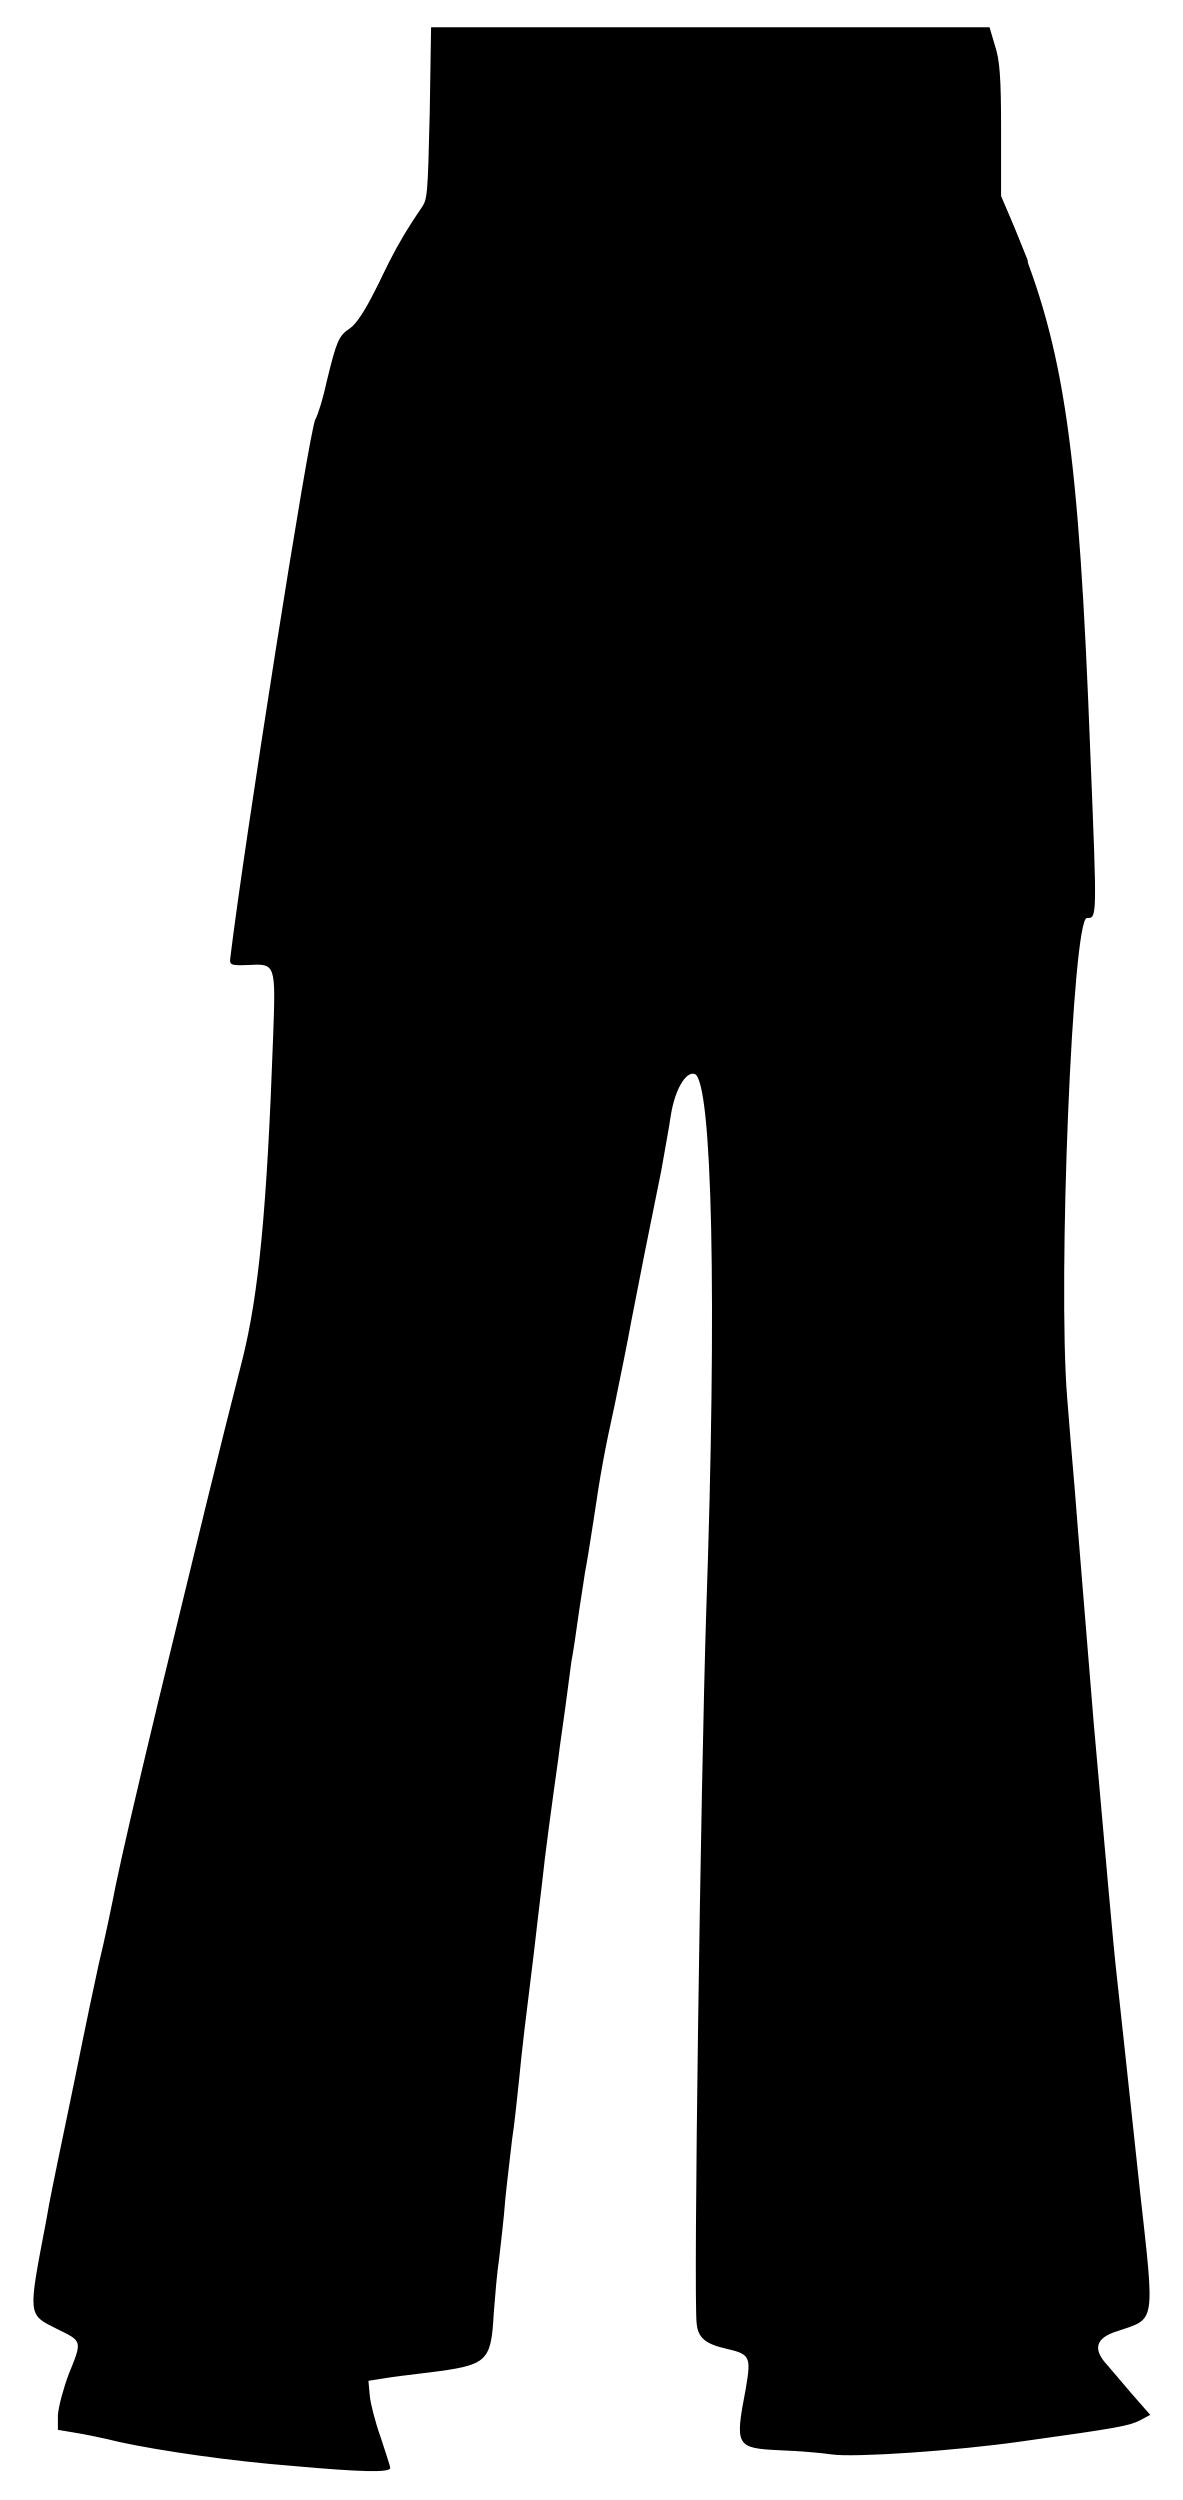
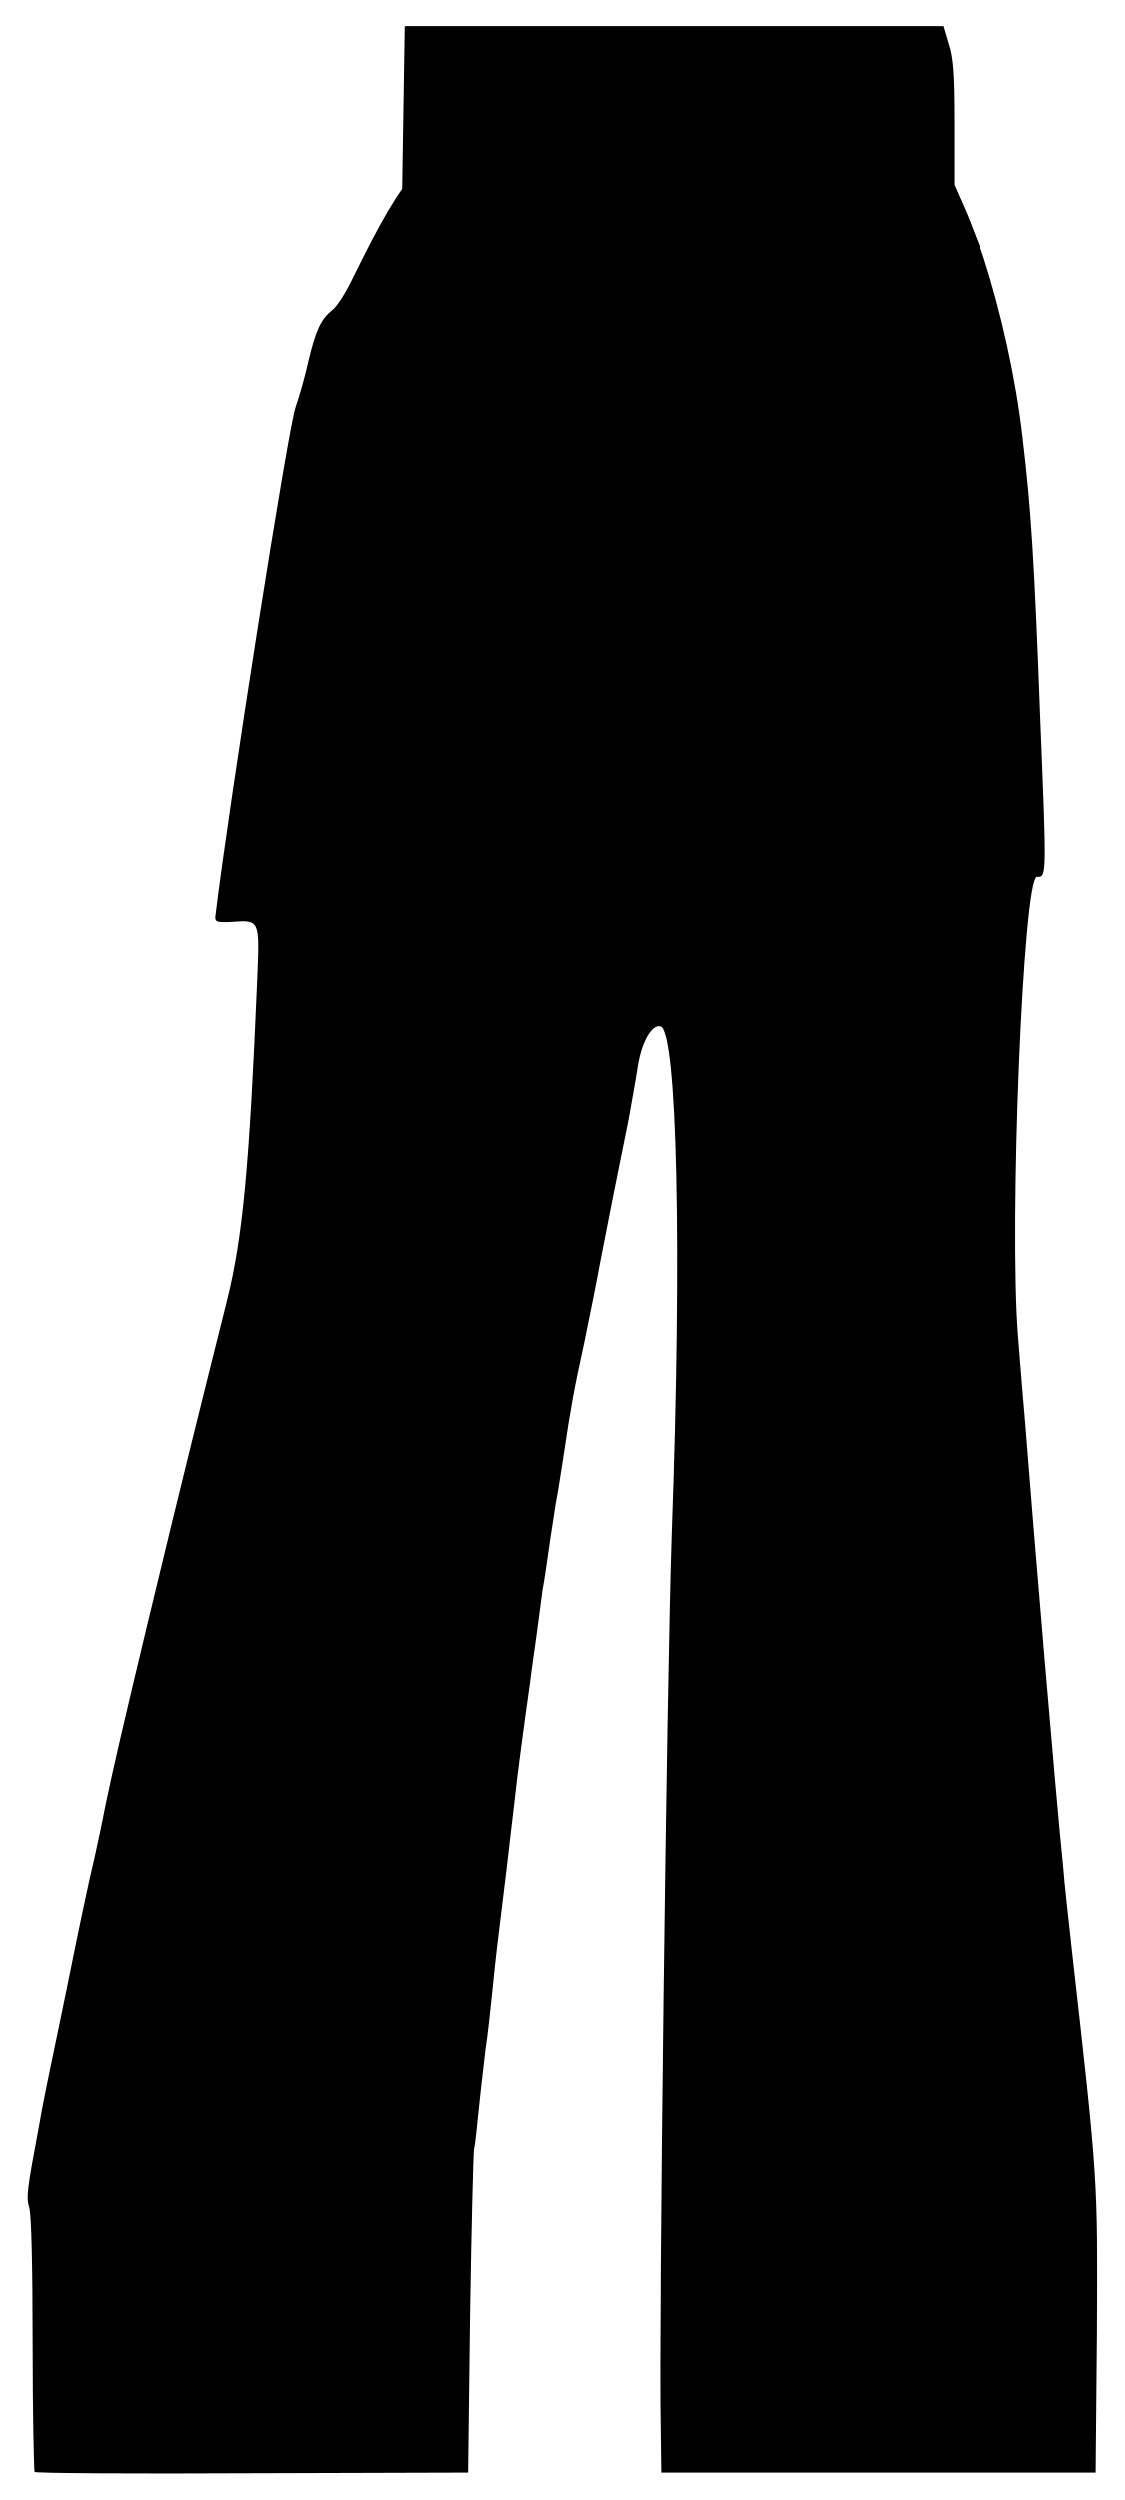
- <svg xmlns="http://www.w3.org/2000/svg" viewBox="596.5 507 173.7 367.1">
+ <svg xmlns="http://www.w3.org/2000/svg" viewBox="597.3 507.5 172.2 382.9">
  <g id="garment">
-     <path class="c-main c-stroke" d="M639.5,869.1C630.5,868.4 620.1,866.9 614.1,865.6C611.7,865 608.7,864.4 607.4,864.2L605,863.8L605,861.6C605.1,860.4 605.8,857.7 606.6,855.6C608.6,850.7 608.6,850.8 604.9,849C600.5,846.8 600.6,847.2 603.3,833C603.5,831.8 603.9,829.6 604.2,828.2C604.5,826.7 605.4,822.3 606.2,818.5C607,814.6 608.1,809.4 608.6,806.8C609.1,804.3 610.2,799.1 611,795.4C611.9,791.7 613,786.4 613.5,783.8C614.5,779 616.2,771.6 619.8,756.6C625.7,732.3 628.5,720.7 632.1,706.6C634.5,697 635.7,684.5 636.6,659.4C637,648.4 637,648.5 632.9,648.7C630.5,648.8 630.2,648.7 630.3,647.8C632.3,631.2 641.9,570.2 642.8,568.6C643.2,567.9 644,565.3 644.5,562.9C645.9,557.2 646.2,556.3 647.9,555.2C648.8,554.6 650.1,552.6 651.5,549.8C655.5,541.9 659.5,535.3 662.9,531.3C663.9,530.1 663.8,530.1 672.9,531.8C679.1,533 689.5,534.1 694.8,534.1C704.7,534.1 708.9,534.6 709.6,535.8C711.1,538.7 728.3,537.3 729.4,534.1C729.8,532.9 730.1,532.7 732.4,532.4C733.9,532.3 736.2,531.9 737.7,531.6C741.2,531 741.9,531.9 745.6,540.9C752.8,558.3 754.9,572.7 756.6,617.5C757.6,642.1 757.6,641.8 756.1,641.8C754,641.8 751.8,694.9 753.2,712.2C753.5,716.1 754,722.1 754.3,725.5C754.8,732.1 756.3,750 757.1,760C758.9,780.5 760.1,793.7 760.3,795.4C760.7,798.9 762.4,814.9 763.9,828.8C766.1,848.5 766.2,847.4 760.6,849.3C757.3,850.3 756.9,852 759.2,854.4C759.5,854.8 761.1,856.6 762.6,858.4L765.4,861.6L763.9,862.4C762.3,863.2 760.9,863.5 746.5,865.5C736.7,866.9 721.7,867.9 718.6,867.4C717.2,867.2 713.9,866.9 711.1,866.8C704.5,866.5 704.4,866.2 706,857.8C706.8,853.1 706.7,852.7 703.2,851.9C700.1,851.2 699,850.3 698.8,848.2C698.3,844.6 699.4,768.9 700.2,743.7C701.8,697.9 701.1,665.6 698.5,664.7C697.2,664.3 695.6,667 695,670.8C694.7,672.9 694,676.5 693.6,678.9C692,686.7 690.2,695.8 689.2,701C688.7,703.8 687.6,709.2 686.8,713.1C685.2,720.4 684.7,723.2 683.6,730.6C683.2,733.2 682.7,736.4 682.4,737.9C682.2,739.4 681.7,742.3 681.4,744.5C681.1,746.6 680.7,749.5 680.4,751C680.2,752.5 679.8,755.5 679.5,757.8C679.2,760.1 678.7,763.3 678.5,765.1C677.6,771.5 676.5,779.5 676.1,783.5C675.8,785.8 675.3,790.4 674.9,793.7C673.5,805 673.2,807.5 672.7,812.6C672.4,815.4 672,819.3 671.7,821.1C671.5,823 671,826.9 670.7,829.9C670.5,832.8 670,836.7 669.8,838.6C669.5,840.5 669.2,844.1 669,846.7C668.6,853.9 668.1,854.3 659.3,855.4C656.6,855.7 653.6,856.1 652.5,856.3L650.6,856.6L650.8,858.8C650.9,859.9 651.6,862.7 652.4,864.9C653.1,867.1 653.8,869.1 653.8,869.4C653.8,870.1 649.5,870 639.5,869.1Z" />
+     <path class="c-main c-stroke" d="M602.6,886.1C602.5,885.9 602.3,877.1 602.3,866.6C602.3,854.3 602.1,846.8 601.8,845.7C601.3,844 601.4,843.1 603.3,833C603.5,831.8 603.9,829.6 604.2,828.2C604.5,826.7 605.4,822.3 606.2,818.5C607,814.6 608.1,809.4 608.6,806.8C609.1,804.3 610.2,799.1 611,795.4C611.9,791.7 613,786.4 613.5,783.8C614.5,779 616.2,771.6 619.8,756.6C625.6,732.5 628.5,721 632.1,706.6C634.5,696.9 635.5,686.2 636.7,657.6C637.1,648.2 637.1,648.4 632.7,648.7C630.5,648.8 630.2,648.7 630.3,647.8C632.2,631.8 641.5,572.6 642.6,569.8C643.1,568.4 644,565.3 644.5,563C645.7,557.9 646.5,556.4 648.2,555C648.9,554.5 650.3,552.3 651.3,550.2C659.8,532.8 662.9,529.8 670.3,531.3C677.8,532.9 685,533.6 695.7,534C706.4,534.5 708.8,534.9 709.9,536.3C710.4,537 711.5,537.1 716.2,537.1C725.2,537 727.5,536.6 729,534.9C731.3,532.4 737.3,531 740.3,532.3C744.7,534.1 751.8,556.1 753.9,574.6C755.2,585.5 755.7,593.3 756.6,617.5C757.6,642.1 757.6,641.8 756.1,641.8C754,641.8 751.8,694.9 753.2,712.2C753.5,716.1 754,722.1 754.3,725.5C755.5,741 759.1,783.8 760.1,793.2C760.3,796 761,802 761.5,806.6C765.5,841.9 765.4,841.2 765.3,864.6L765.1,886.2L731.9,886.2L698.6,886.2L698.5,878.6C698.2,863.9 699.4,765.9 700.2,742.3C701.8,698.3 701,665.6 698.5,664.7C697.2,664.3 695.6,667 695,670.8C694.7,672.9 694,676.5 693.6,678.9C692,686.7 690.2,695.8 689.2,701C688.7,703.8 687.6,709.2 686.8,713.1C685.2,720.4 684.7,723.2 683.6,730.6C683.2,733.2 682.7,736.4 682.4,737.9C682.2,739.4 681.7,742.3 681.4,744.5C681.1,746.6 680.7,749.5 680.4,751C680.2,752.5 679.8,755.5 679.5,757.8C679.2,760.1 678.7,763.3 678.5,765.1C677.6,771.5 676.5,779.5 676.1,783.5C675.8,785.8 675.3,790.4 674.9,793.7C673.5,805 673.2,807.5 672.7,812.6C672.4,815.4 672,819.3 671.7,821.1C671.5,823 671,826.9 670.7,829.9C670.4,832.8 670.1,835.9 669.9,836.7C669.8,837.5 669.5,848.9 669.3,862.1L669,886.2L636,886.3C617.8,886.4 602.8,886.3 602.6,886.1Z" />
    <path class="c-accent c-stroke" d="M694.3,534C684,533.6 675.9,532.6 665,530.4C663.8,530.1 663.6,528.3 664.4,524.7C664.6,523.6 665.1,521.4 665.4,519.8C666.2,516.2 665.9,516.3 672.6,517.2C682.2,518.5 688.6,519.1 698.5,519.4C709.7,519.7 708.7,518.9 708.9,527C709,534.4 708.9,534.6 705.5,534.5C704.1,534.4 699.1,534.2 694.3,534Z" />
    <path class="c-accent c-stroke" d="M712.2,537.1C709.2,536.8 709,536.1 708.8,526.9C708.7,516.7 708,517.4 718.4,517.1C729.1,516.9 728.8,516.7 729.2,523.2C729.9,535.7 729.7,536.2 724.5,536.7C719.5,537.1 714.3,537.3 712.2,537.1Z" />
    <path class="c-accent c-stroke" d="M729.8,532.3C729.7,532.1 729.5,528.9 729.4,525.3L729.2,518.8L731.7,518.4C733,518.1 734.9,517.7 735.9,517.4C738.9,516.6 739.5,517.6 740.2,524.5C740.6,528.6 740.6,530.4 740.2,530.8C739.3,531.7 730.3,533 729.8,532.3Z" />
    <path class="c-open c-stroke c-hair" d="M701.3,661.2C700.8,660.4 697.7,665.1 698.4,656.4C699.1,647.6 704.1,617.2 705.7,608.8C707.2,600.4 705.8,607.2 707.6,605.9C709.4,604.6 714.9,601.8 716.4,601" />
    <path class="c-open c-stroke c-hair" d="M719.8,587.4C720.3,583.8 722.7,573.2 723.2,565.6C723.6,558 722.8,545.8 722.7,541.8" />
  </g>
  <g id="underlay">
-     <path class="c-main c-stroke" d="M649.2,563.8C646.7,561.3 651.5,547.2 658.3,537.7C659.3,536.3 659.3,535.7 659.6,523.6L659.8,511L700.8,511L741.8,511L742.6,513.7C743.3,515.8 743.5,518.3 743.5,526.1L743.5,535.8L745.5,540.5L747.4,545.2L747.3,554.5L747.2,563.9L698.4,564C671.5,564.1 649.4,564 649.2,563.8Z" />
+     <path class="c-main c-stroke" d="M649.2,564.3C649,564.1 648.9,561.9 648.9,559.4L648.9,554.9L652,549C653.7,545.7 655.9,541.6 657,539.9L658.9,536.7L659.1,524.1L659.3,511.5L700.6,511.5L741.8,511.5L742.6,514.2C743.3,516.3 743.5,518.8 743.5,526.3L743.5,535.8L745.5,540.5L747.4,545.2L747.3,554.8L747.2,564.4L698.4,564.5C671.5,564.6 649.4,564.5 649.2,564.3Z" />
  </g>
</svg>
